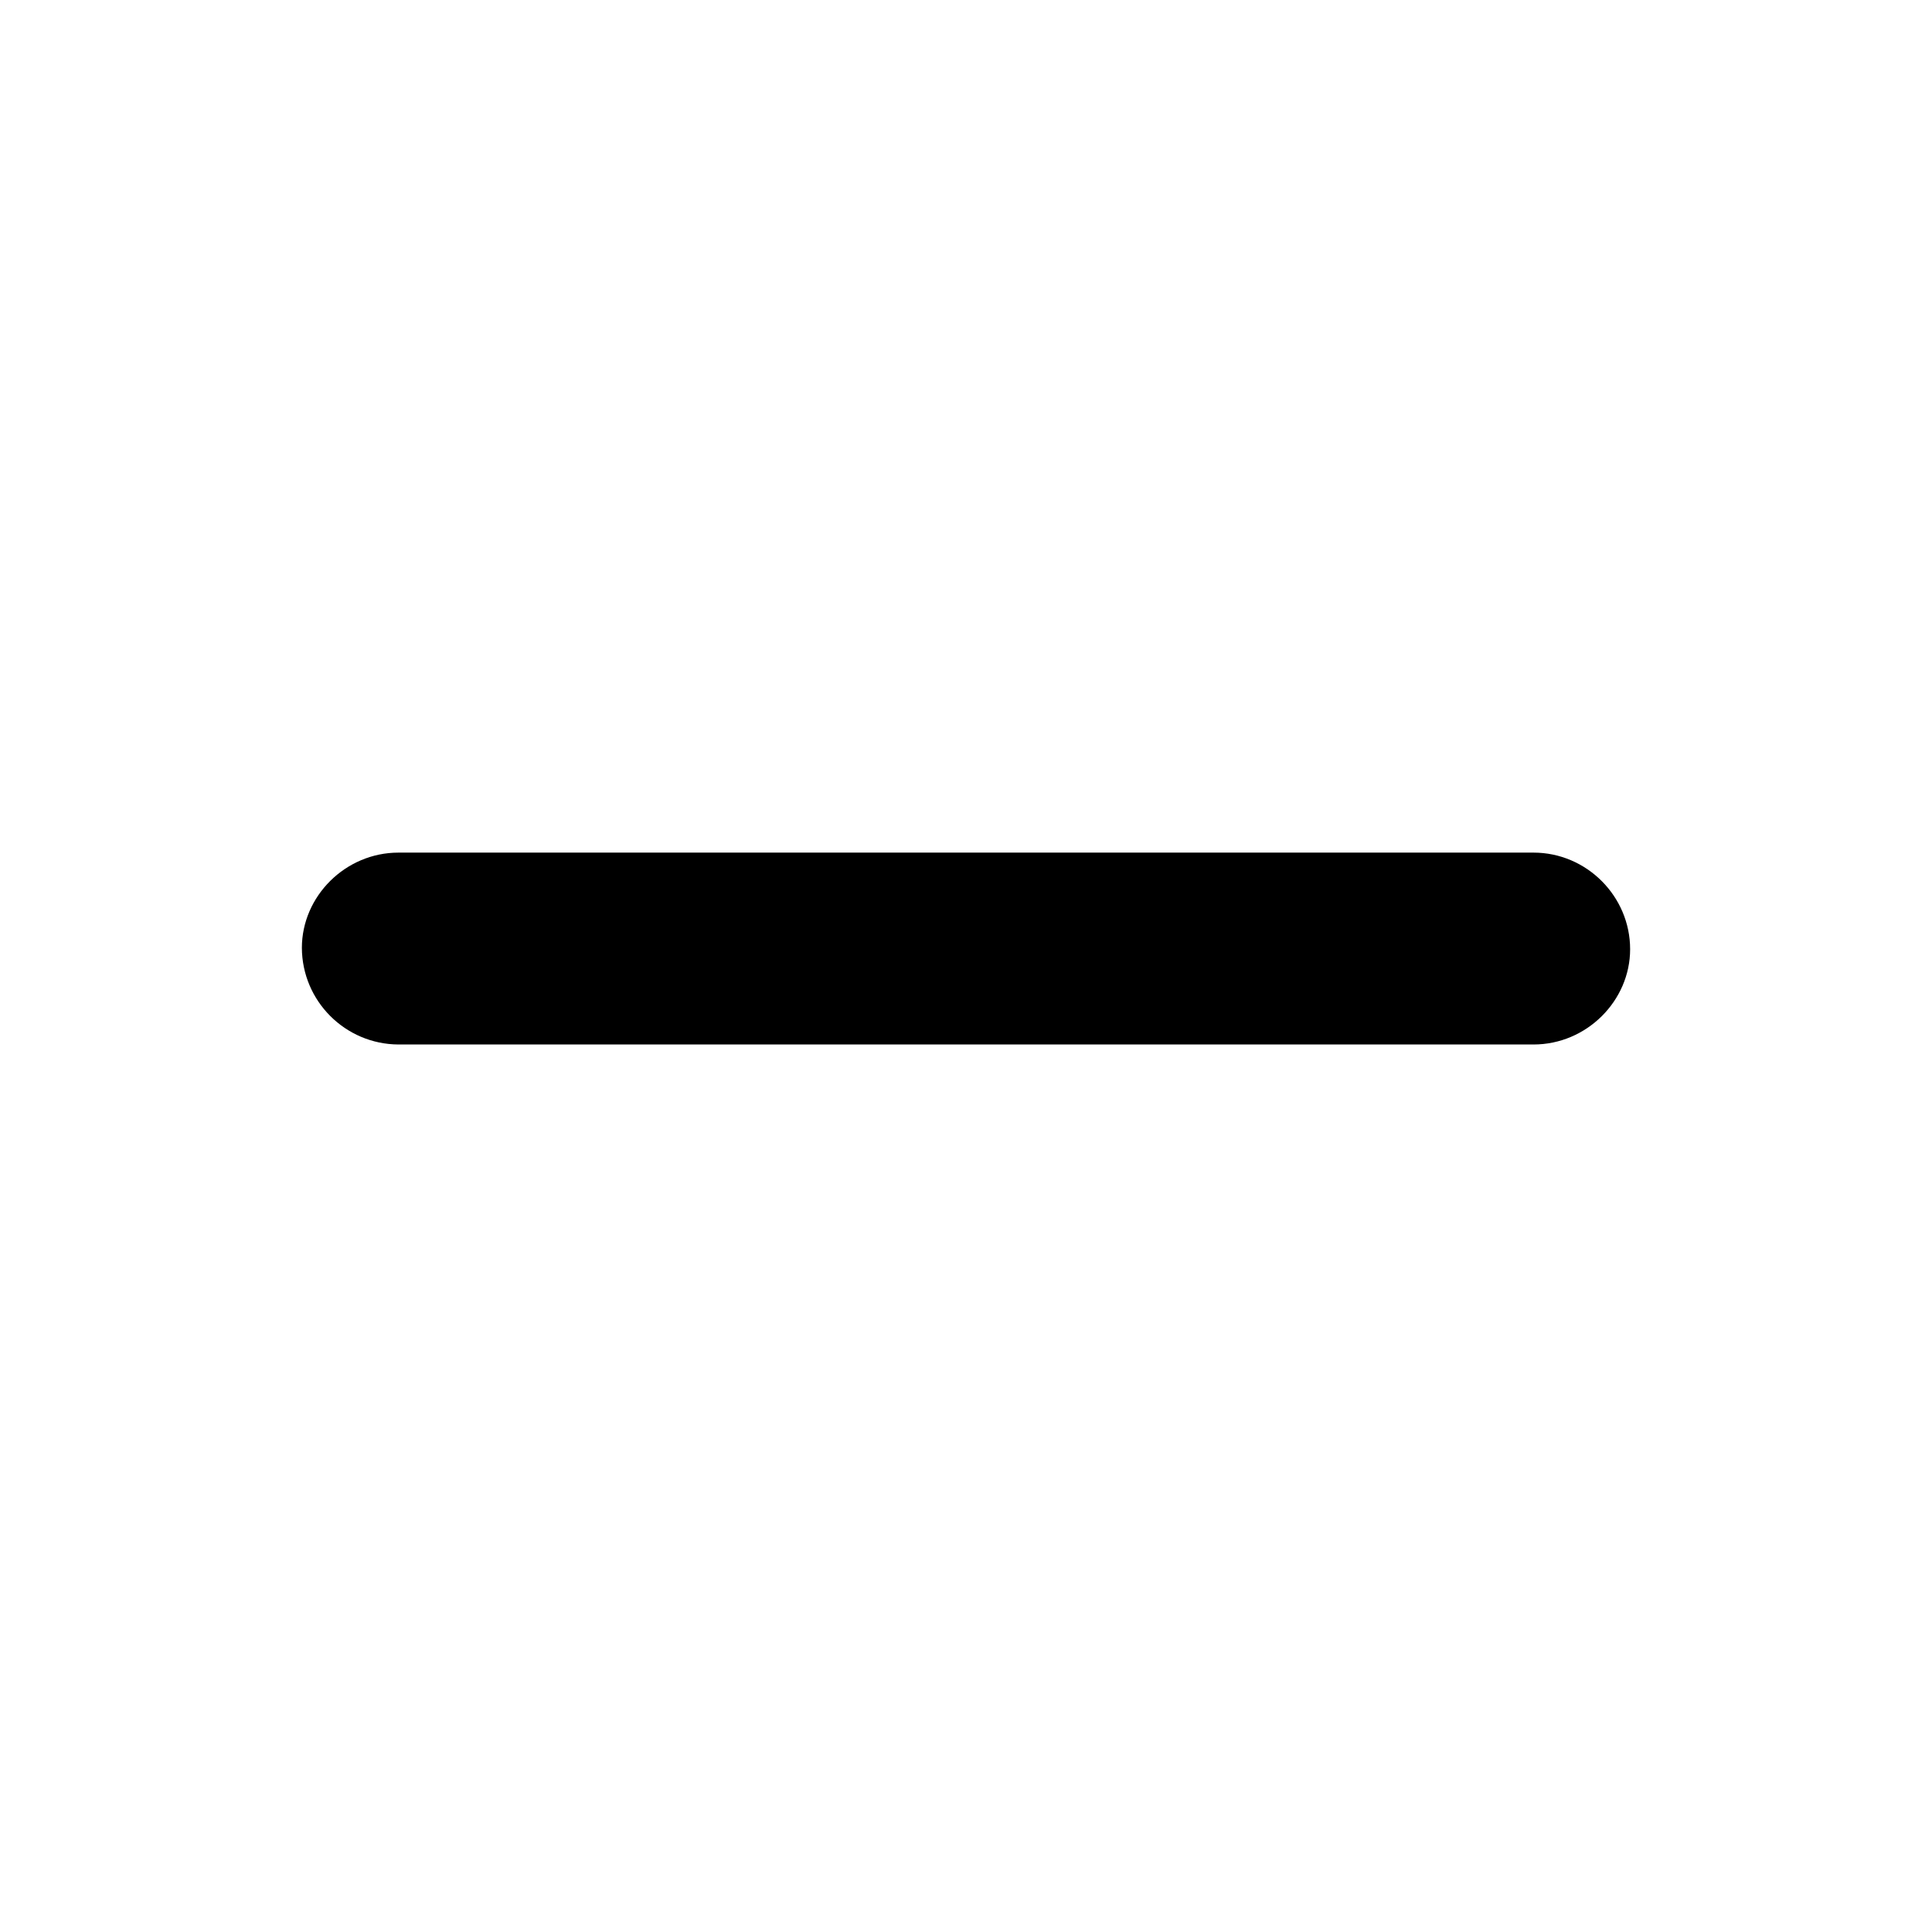
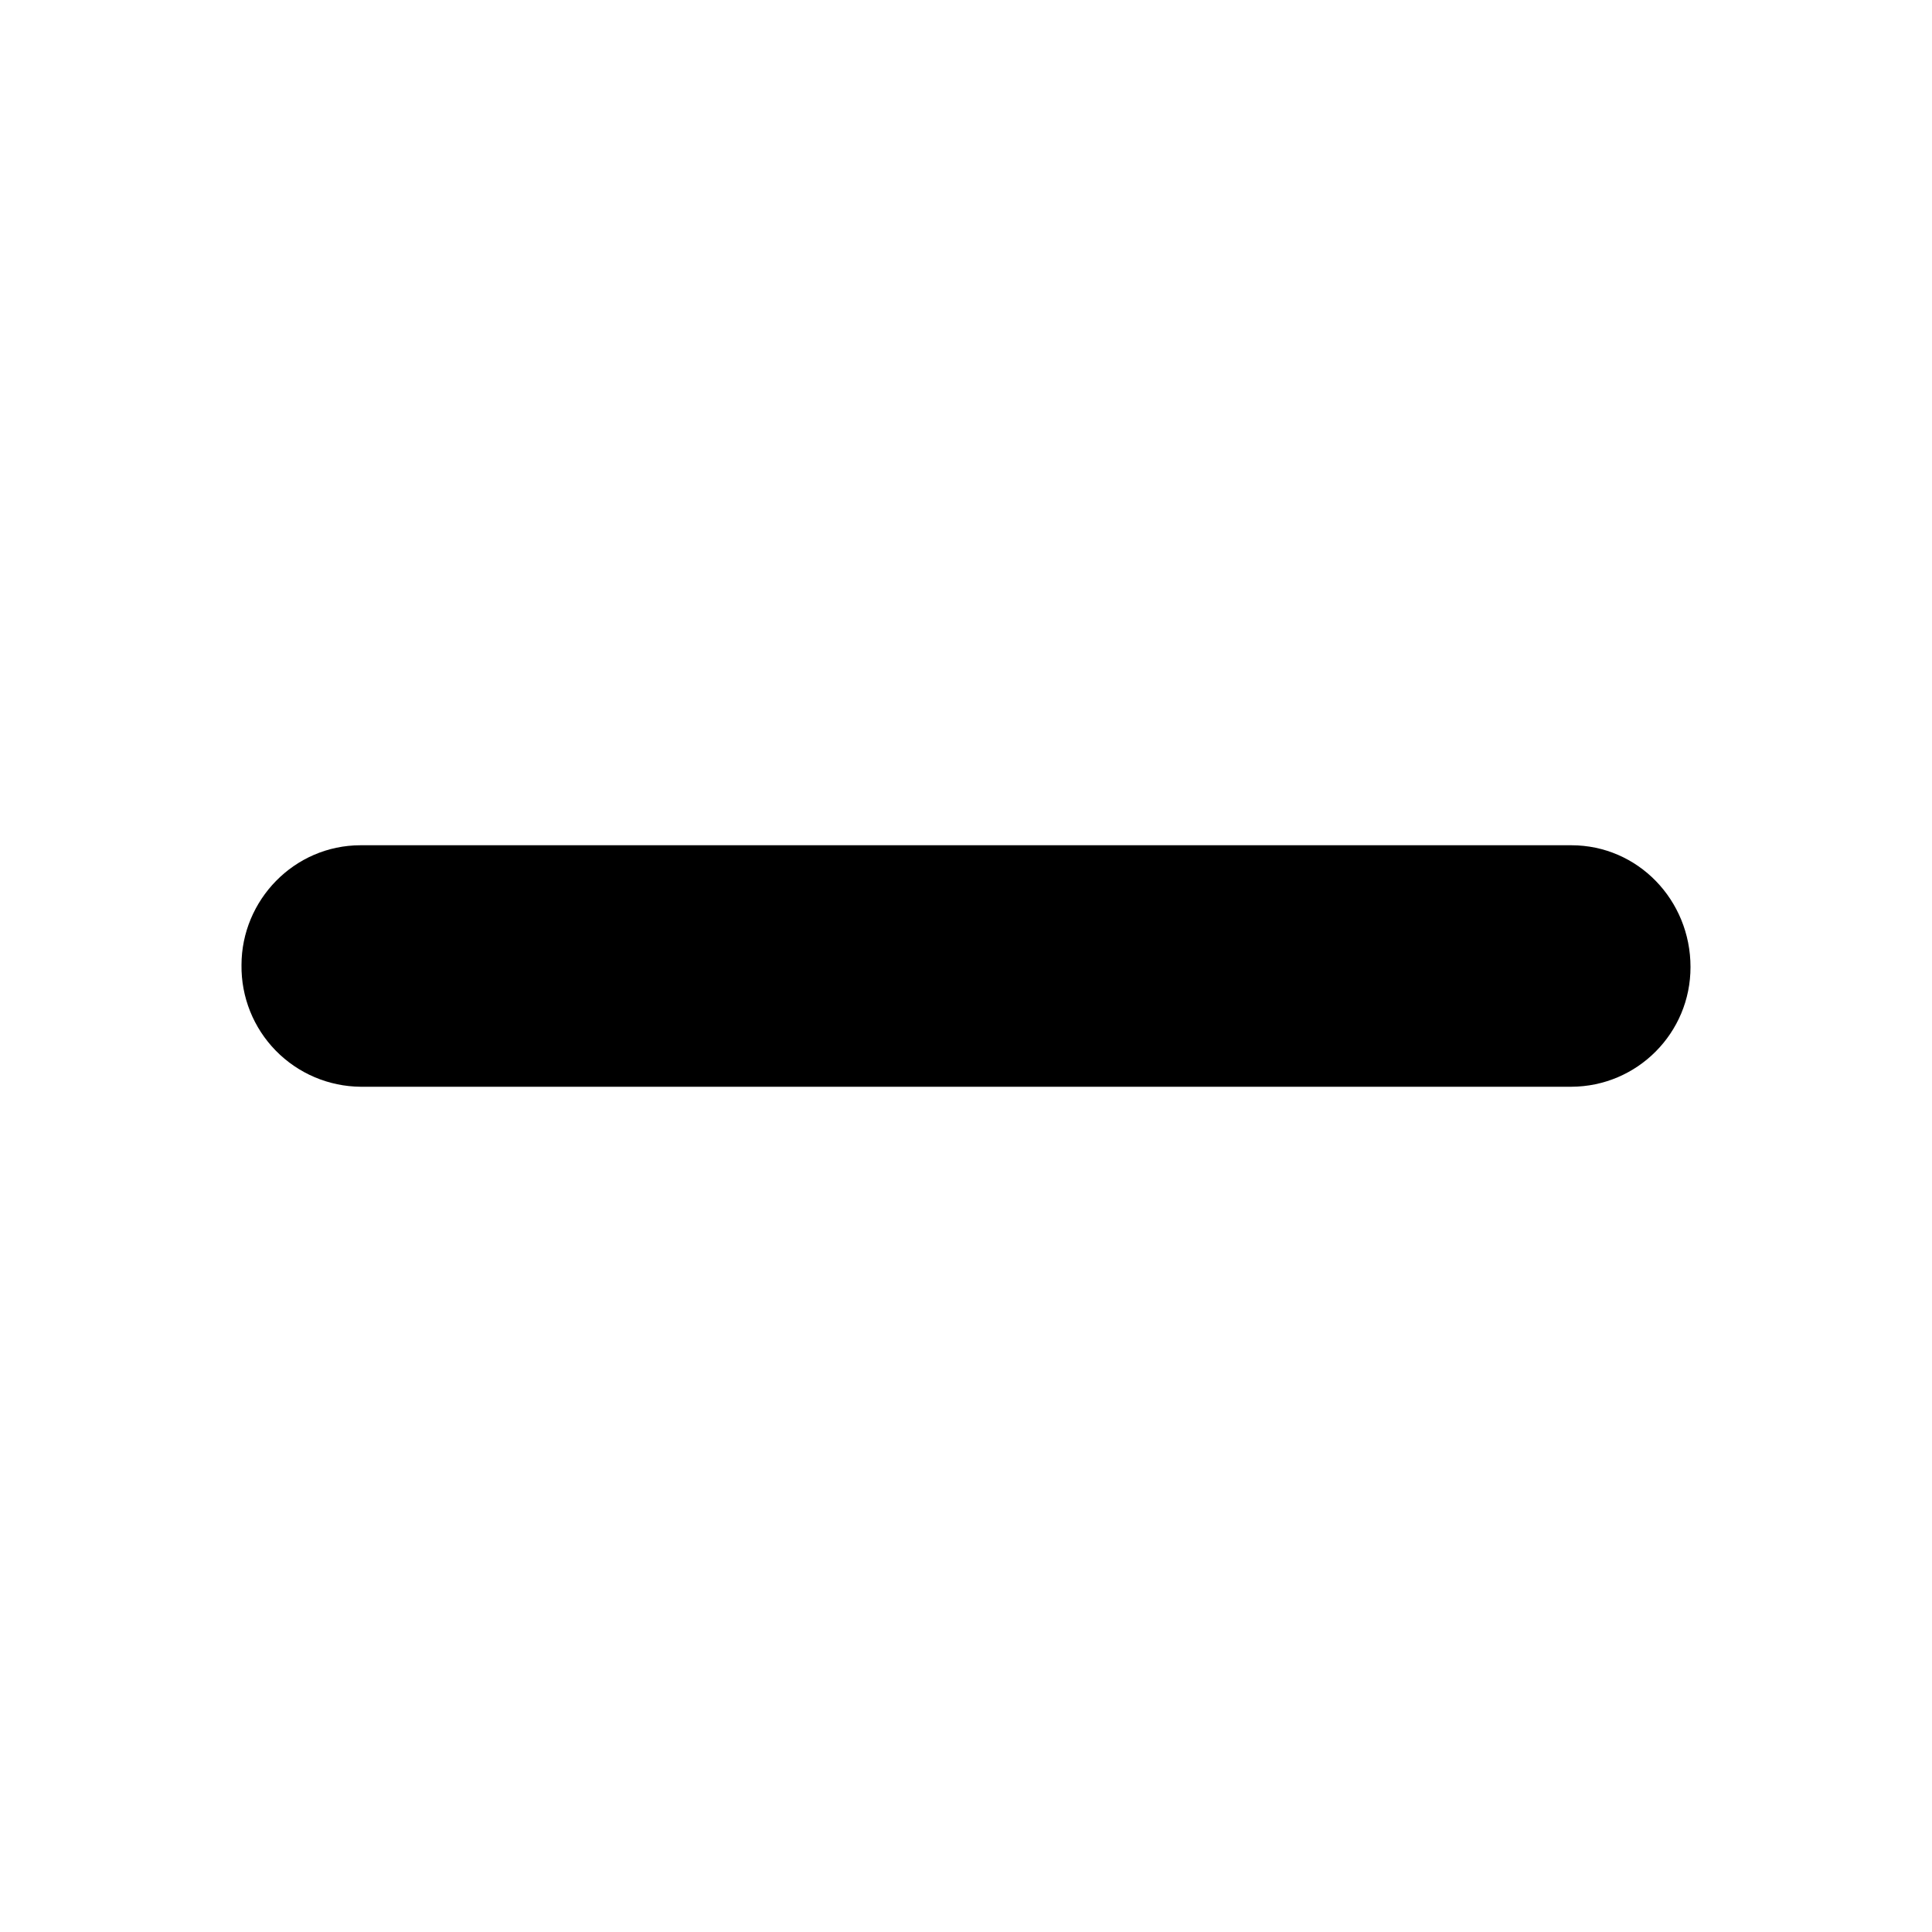
<svg xmlns="http://www.w3.org/2000/svg" viewBox="0 0 16 16">
-   <path fill="currentColor" d="M3.3 7.061h9.4c.44 0 .8.362.8.8 0 .427-.36.789-.8.789H3.3a.804.804 0 0 1-.8-.8c0-.427.36-.789.8-.789" />
+   <path fill="currentColor" d="M2.987 7h10.026c.552 0 .987.455.987 1.008a.99.99 0 0 1-.987.992H2.987A.995.995 0 0 1 2 7.992C2 7.456 2.435 7 2.987 7" />
</svg>
